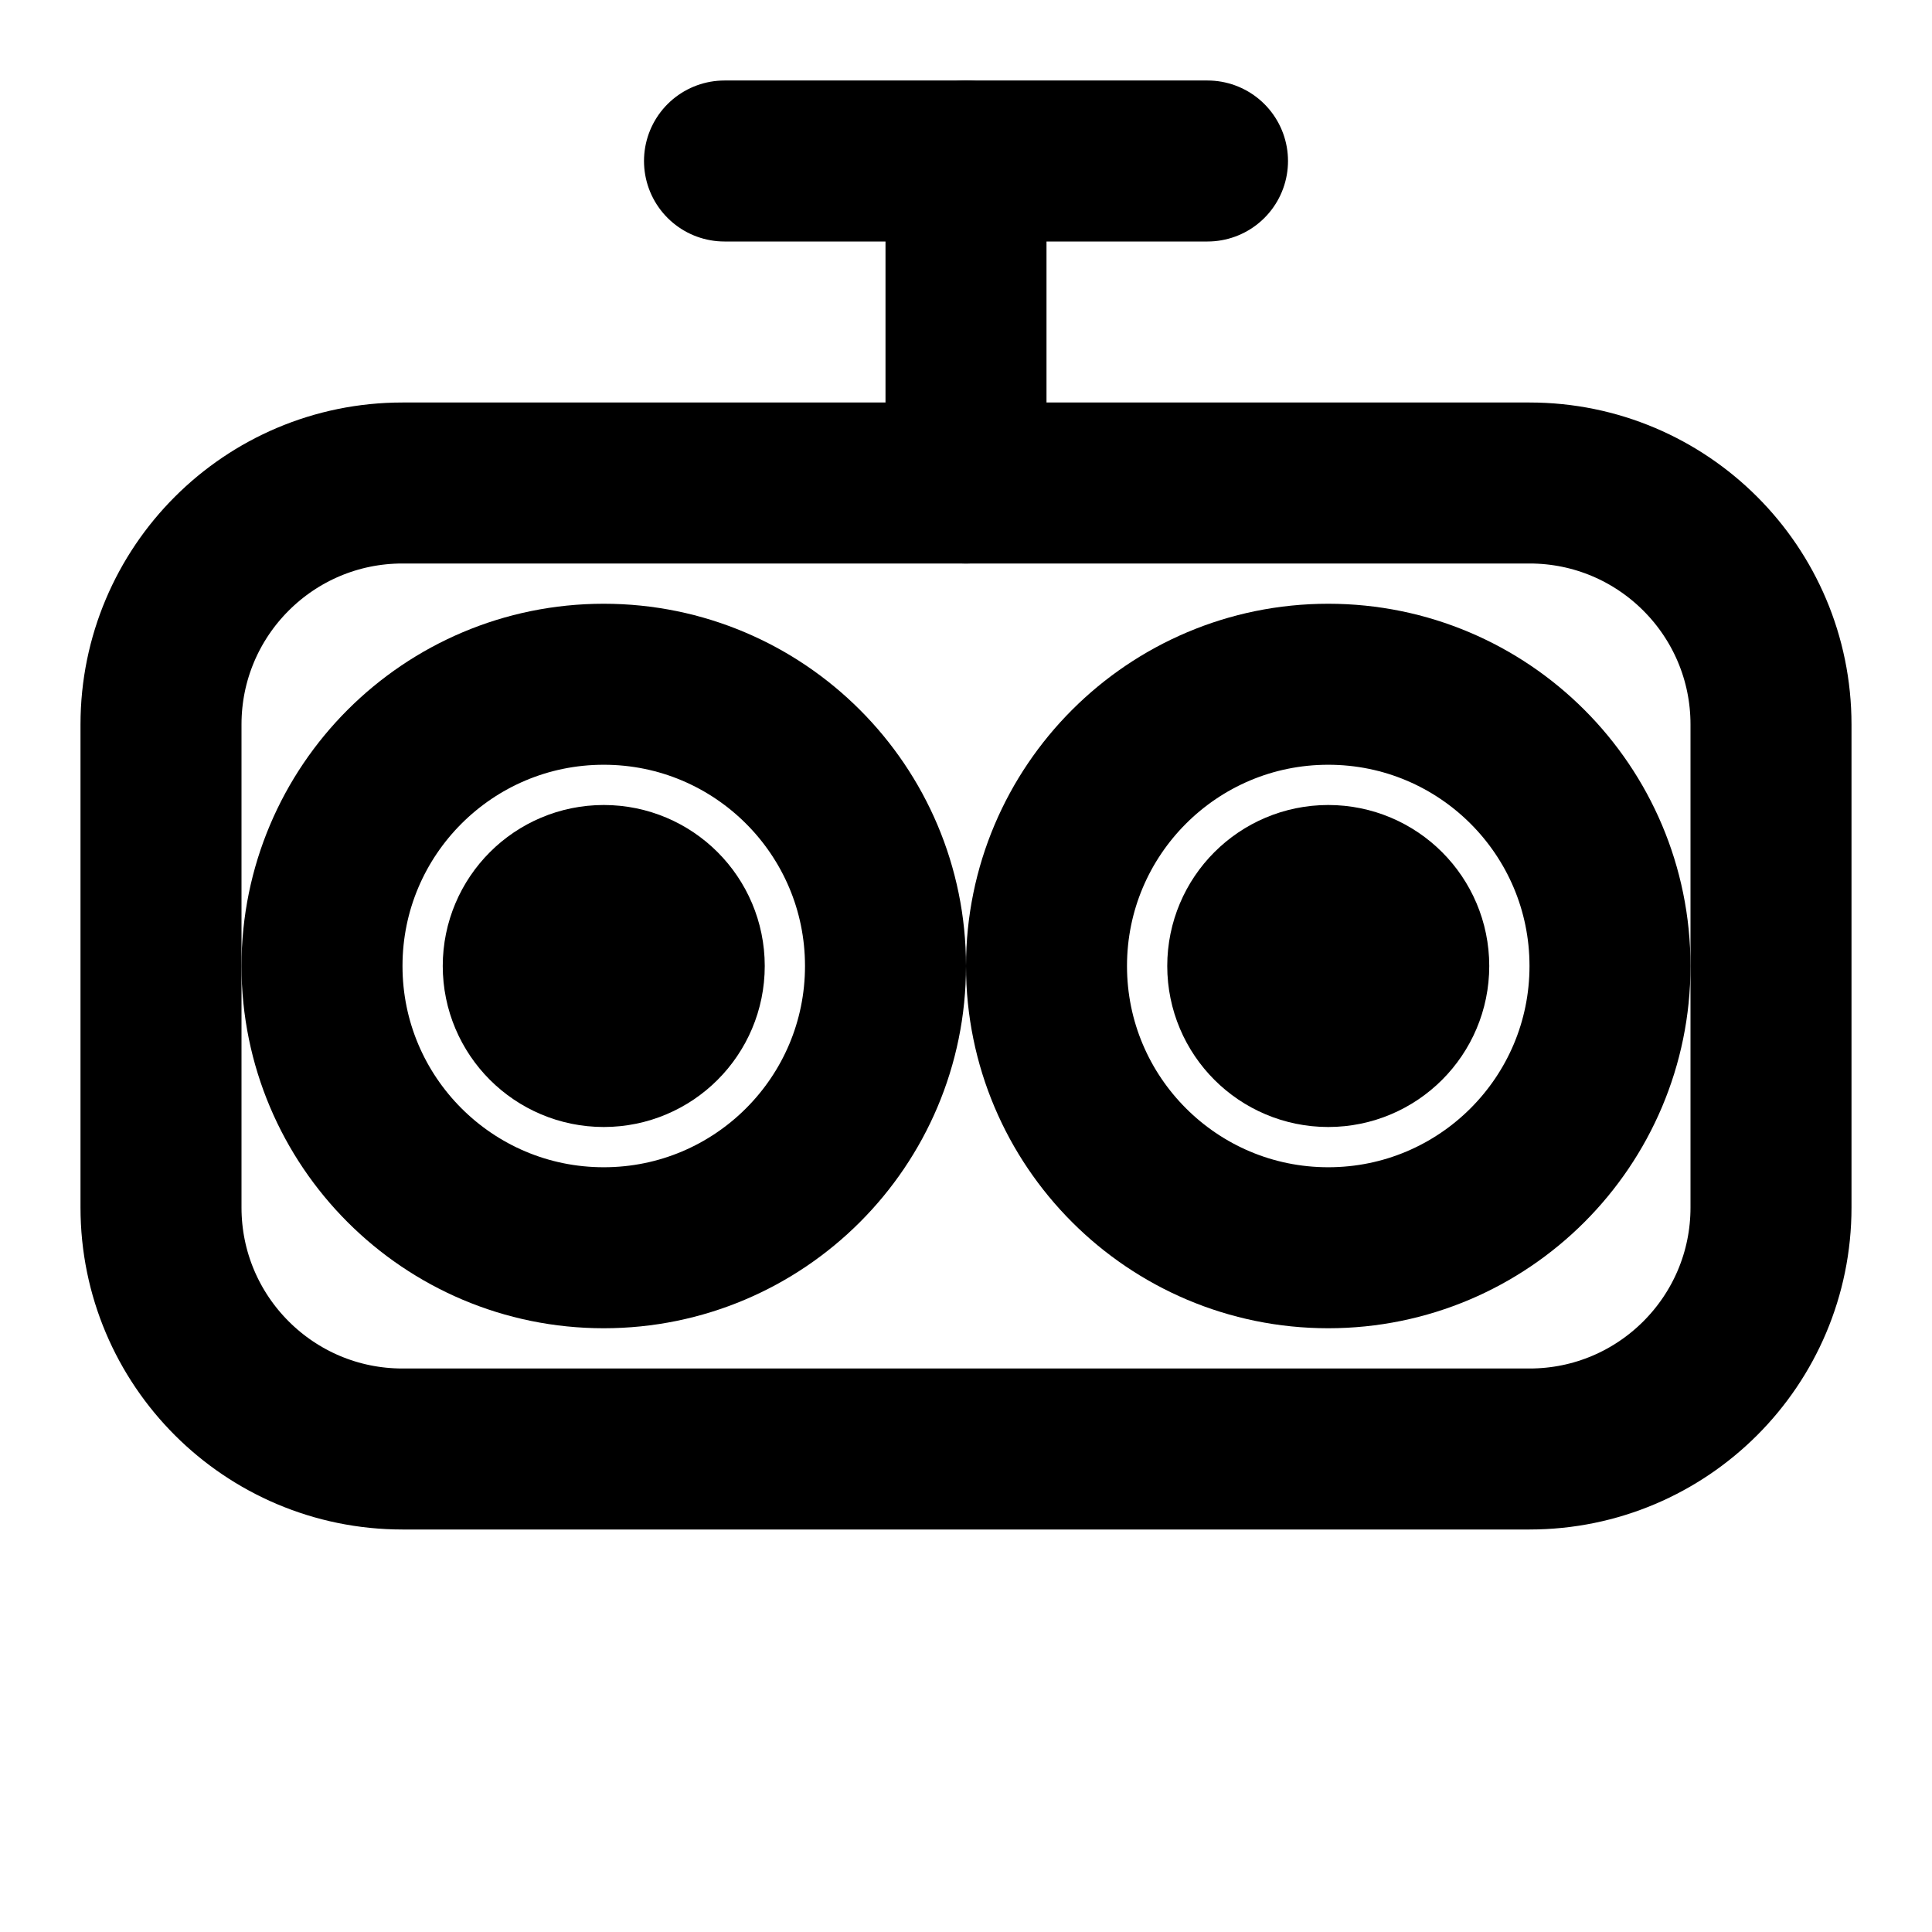
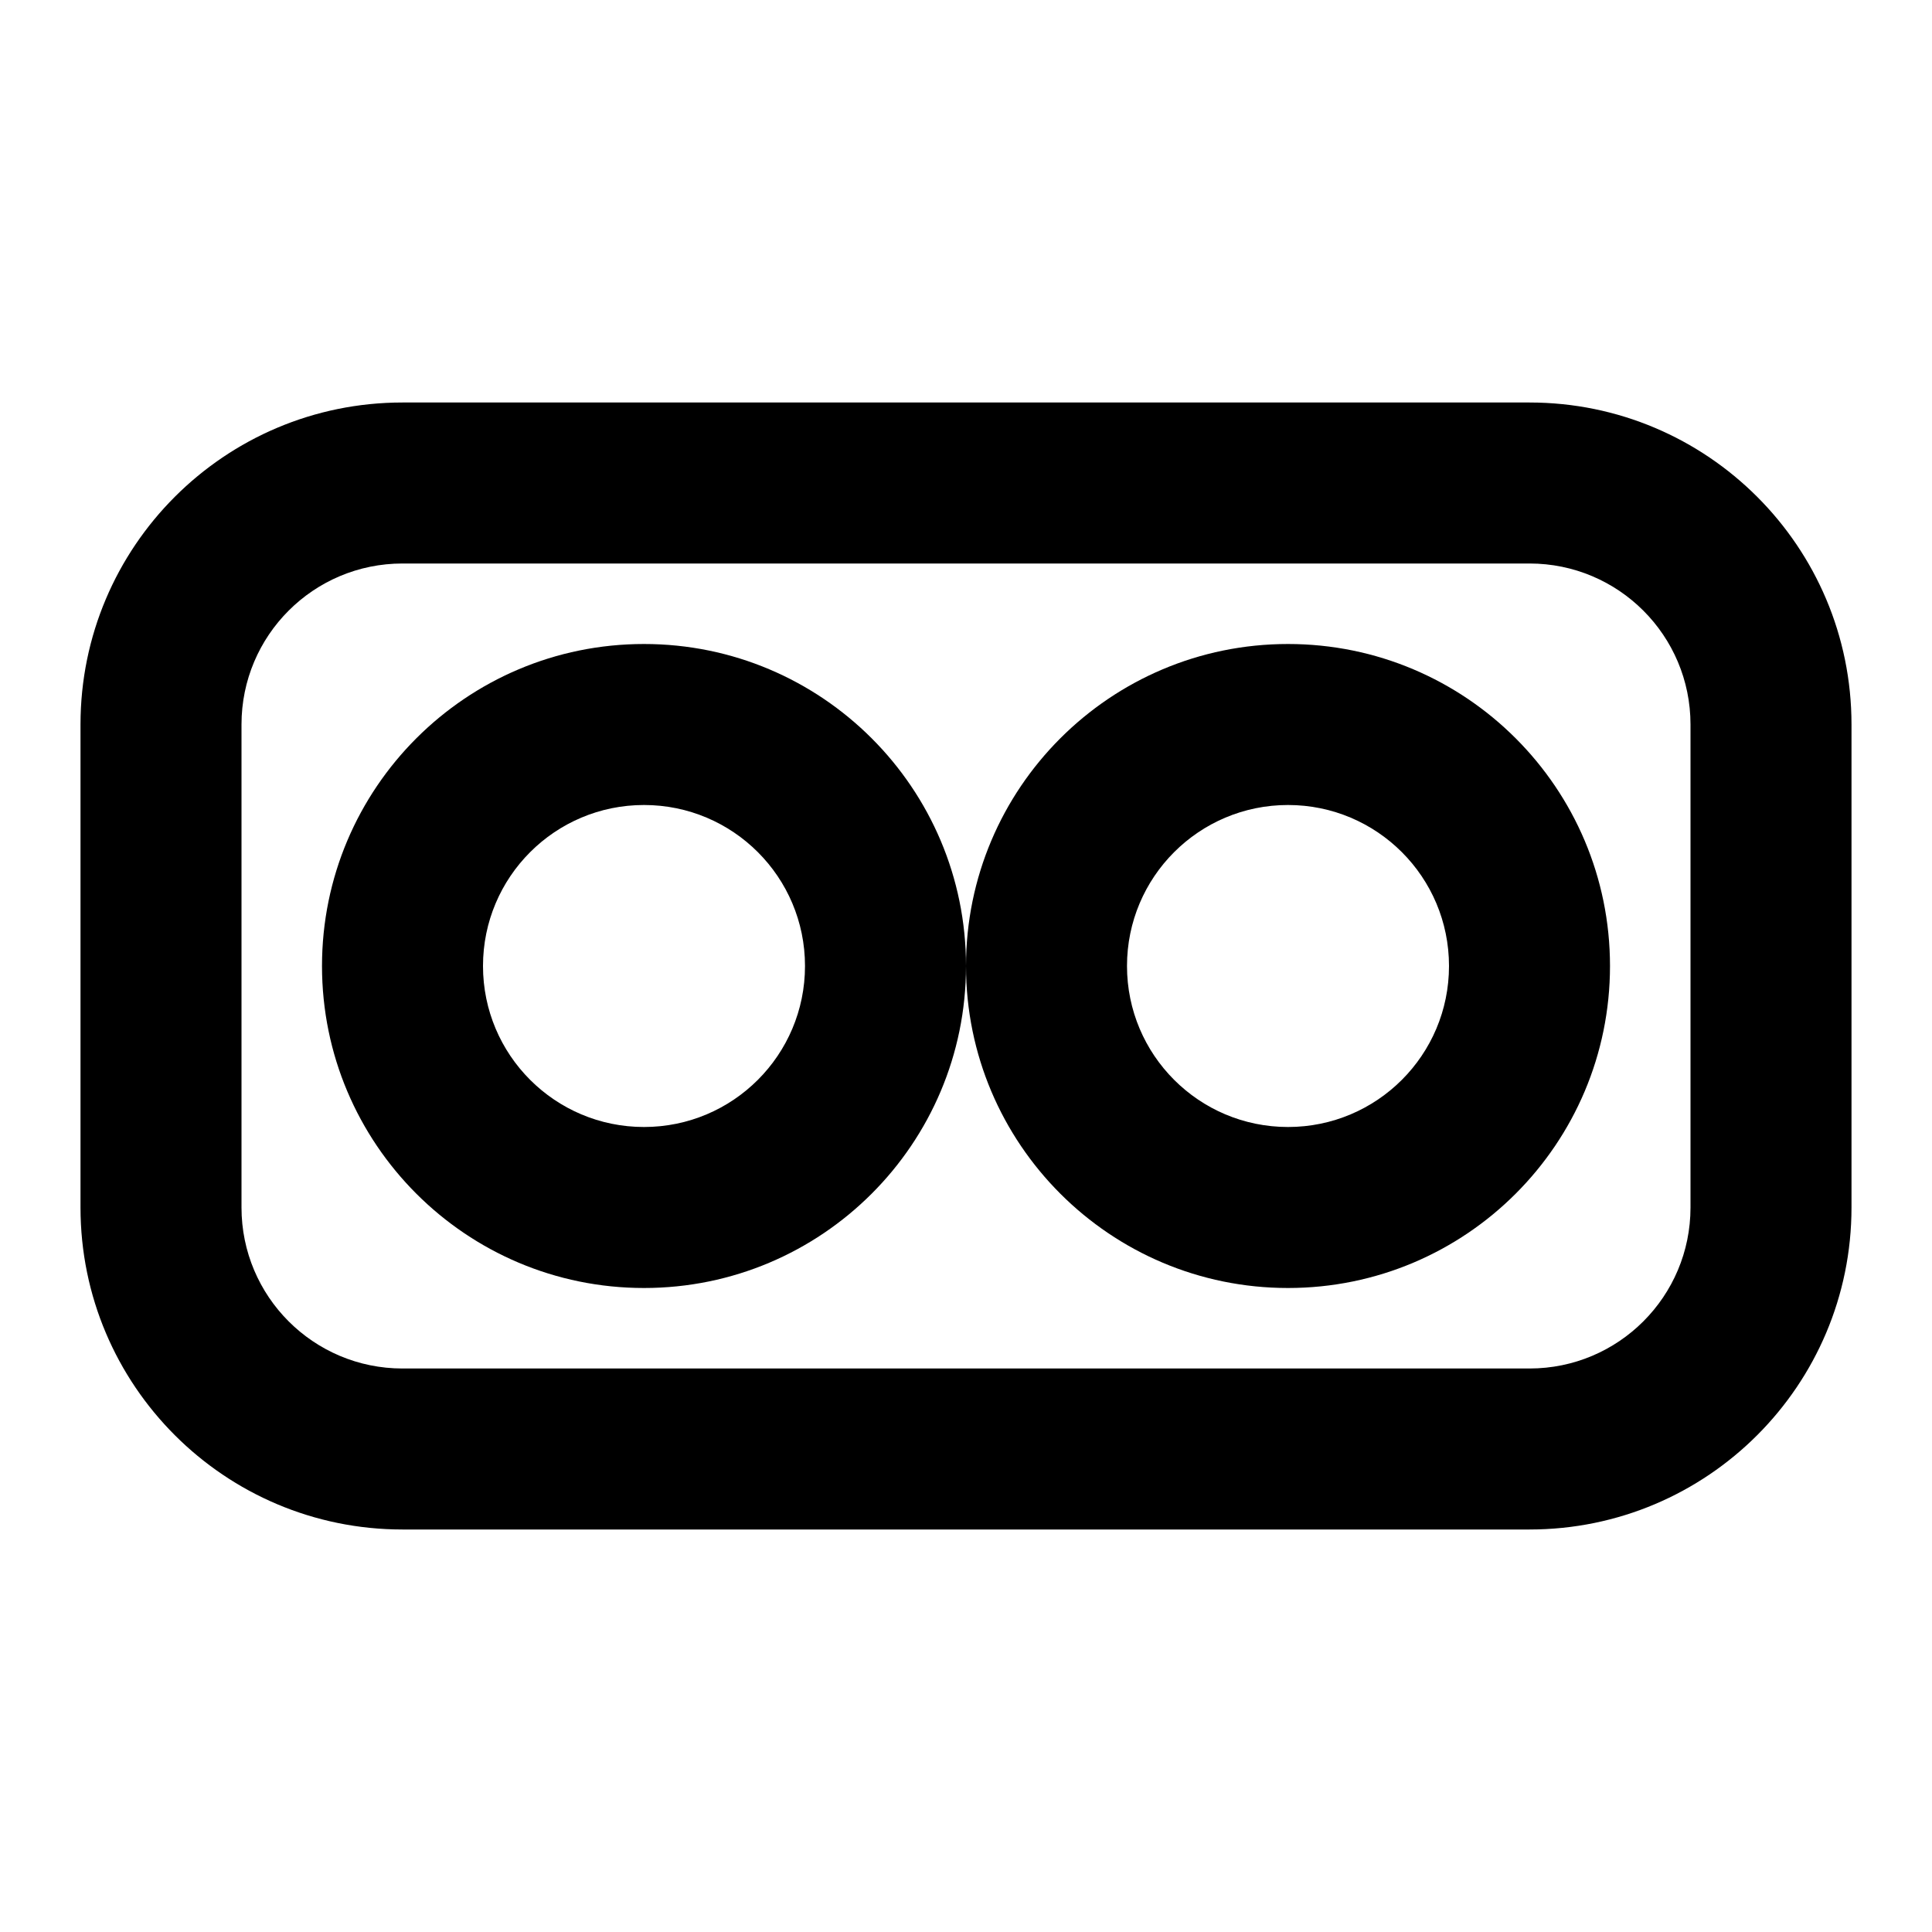
- <svg xmlns="http://www.w3.org/2000/svg" viewBox="0 0 24 24" fill="none" stroke="currentColor" stroke-width="2" stroke-linecap="round" stroke-linejoin="round" class="lucide-fixture-blinder">
-   <rect x="2" y="6" width="20" height="12" rx="3" />
-   <circle cx="7.5" cy="12" r="3.5" />
-   <circle cx="7.5" cy="12" r="1" fill="currentColor" />
-   <circle cx="16.5" cy="12" r="3.5" />
-   <circle cx="16.5" cy="12" r="1" fill="currentColor" />
-   <path d="M12 2v4" />
-   <path d="M9 2h6" />
+ <svg xmlns="http://www.w3.org/2000/svg" width="24" height="24" viewBox="0 0 24 24" fill="none">
+   <path fill-rule="evenodd" clip-rule="evenodd" d="M8 8C10.209 8 12 9.791 12 12C12 14.209 10.209 16 8 16C5.791 16 4 14.209 4 12C4 9.791 5.791 8 8 8ZM8 10C6.895 10 6 10.895 6 12C6 13.105 6.895 14 8 14C9.105 14 10 13.105 10 12C10 10.895 9.105 10 8 10Z" fill="black" />
+   <path fill-rule="evenodd" clip-rule="evenodd" d="M16 8C18.209 8 20 9.791 20 12C20 14.209 18.209 16 16 16C13.791 16 12 14.209 12 12C12 9.791 13.791 8 16 8ZM16 10C14.895 10 14 10.895 14 12C14 13.105 14.895 14 16 14C17.105 14 18 13.105 18 12C18 10.895 17.105 10 16 10Z" fill="black" />
+   <path fill-rule="evenodd" clip-rule="evenodd" d="M19 5C21.209 5 23 6.791 23 9V15C23 17.209 21.209 19 19 19H5C2.791 19 1 17.209 1 15V9C1 6.791 2.791 5 5 5H19ZM5 7C3.895 7 3 7.895 3 9V15C3 16.105 3.895 17 5 17H19C20.105 17 21 16.105 21 15V9C21 7.895 20.105 7 19 7H5Z" fill="black" />
</svg>
